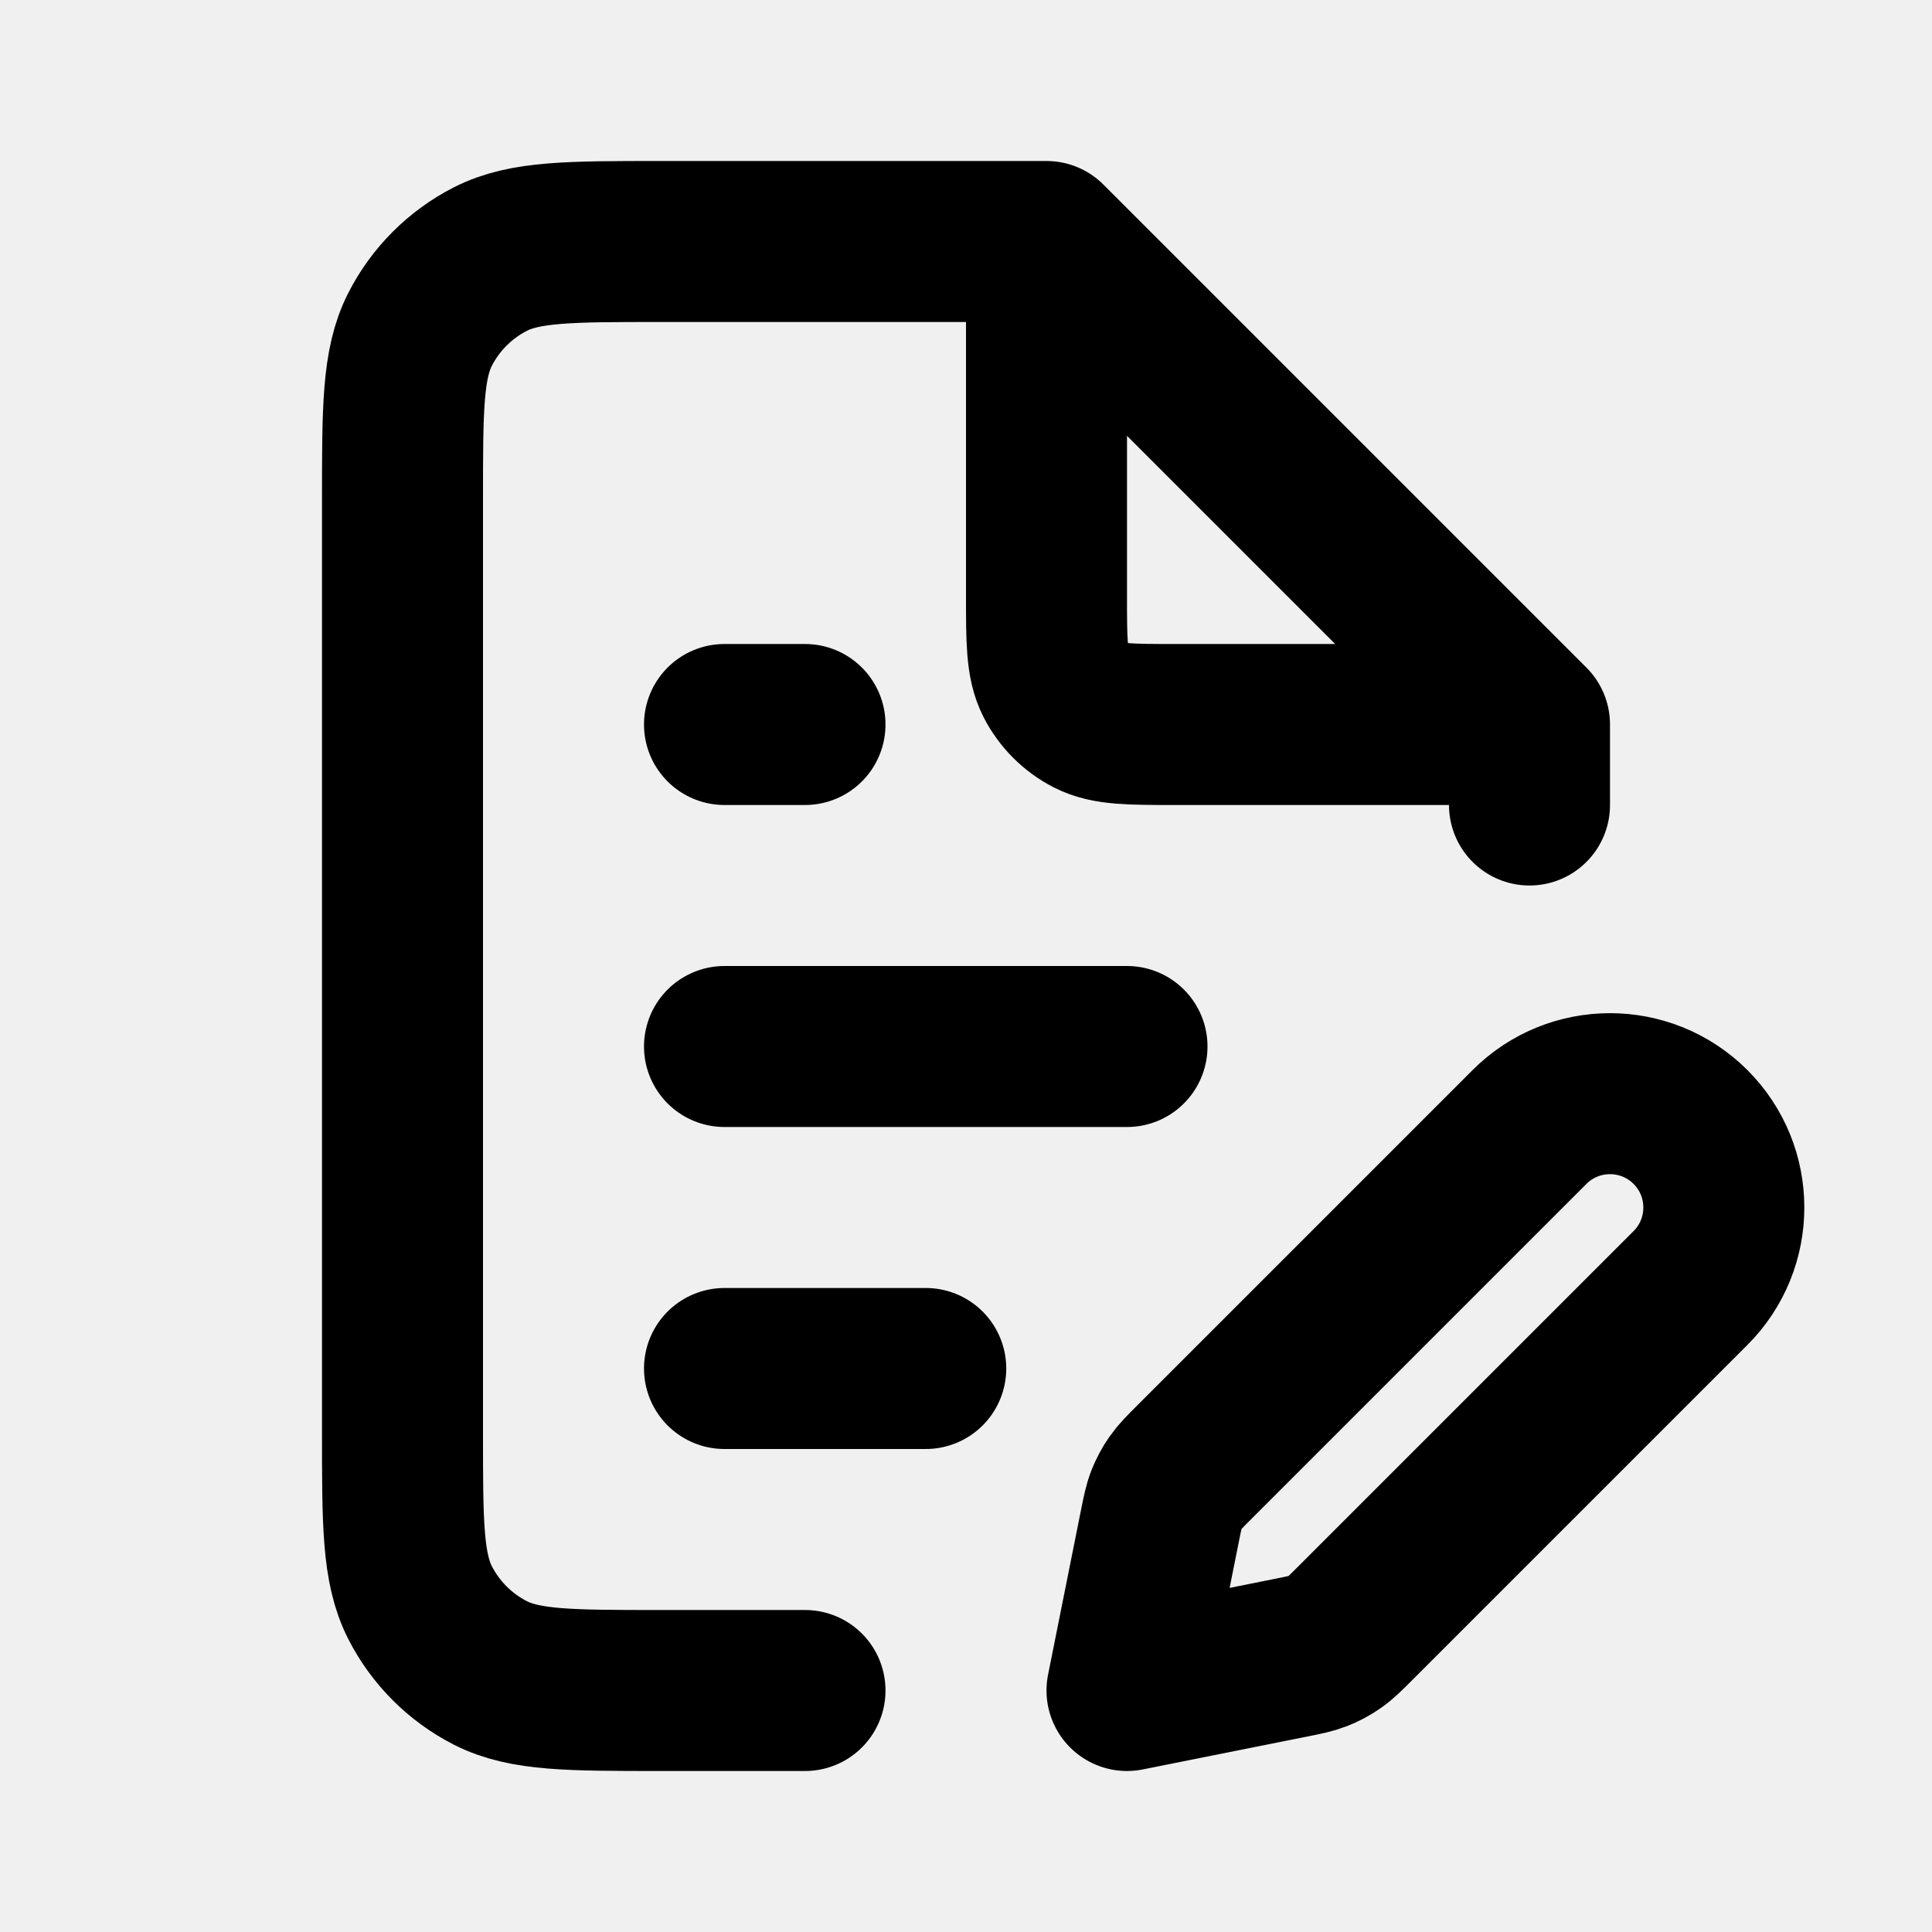
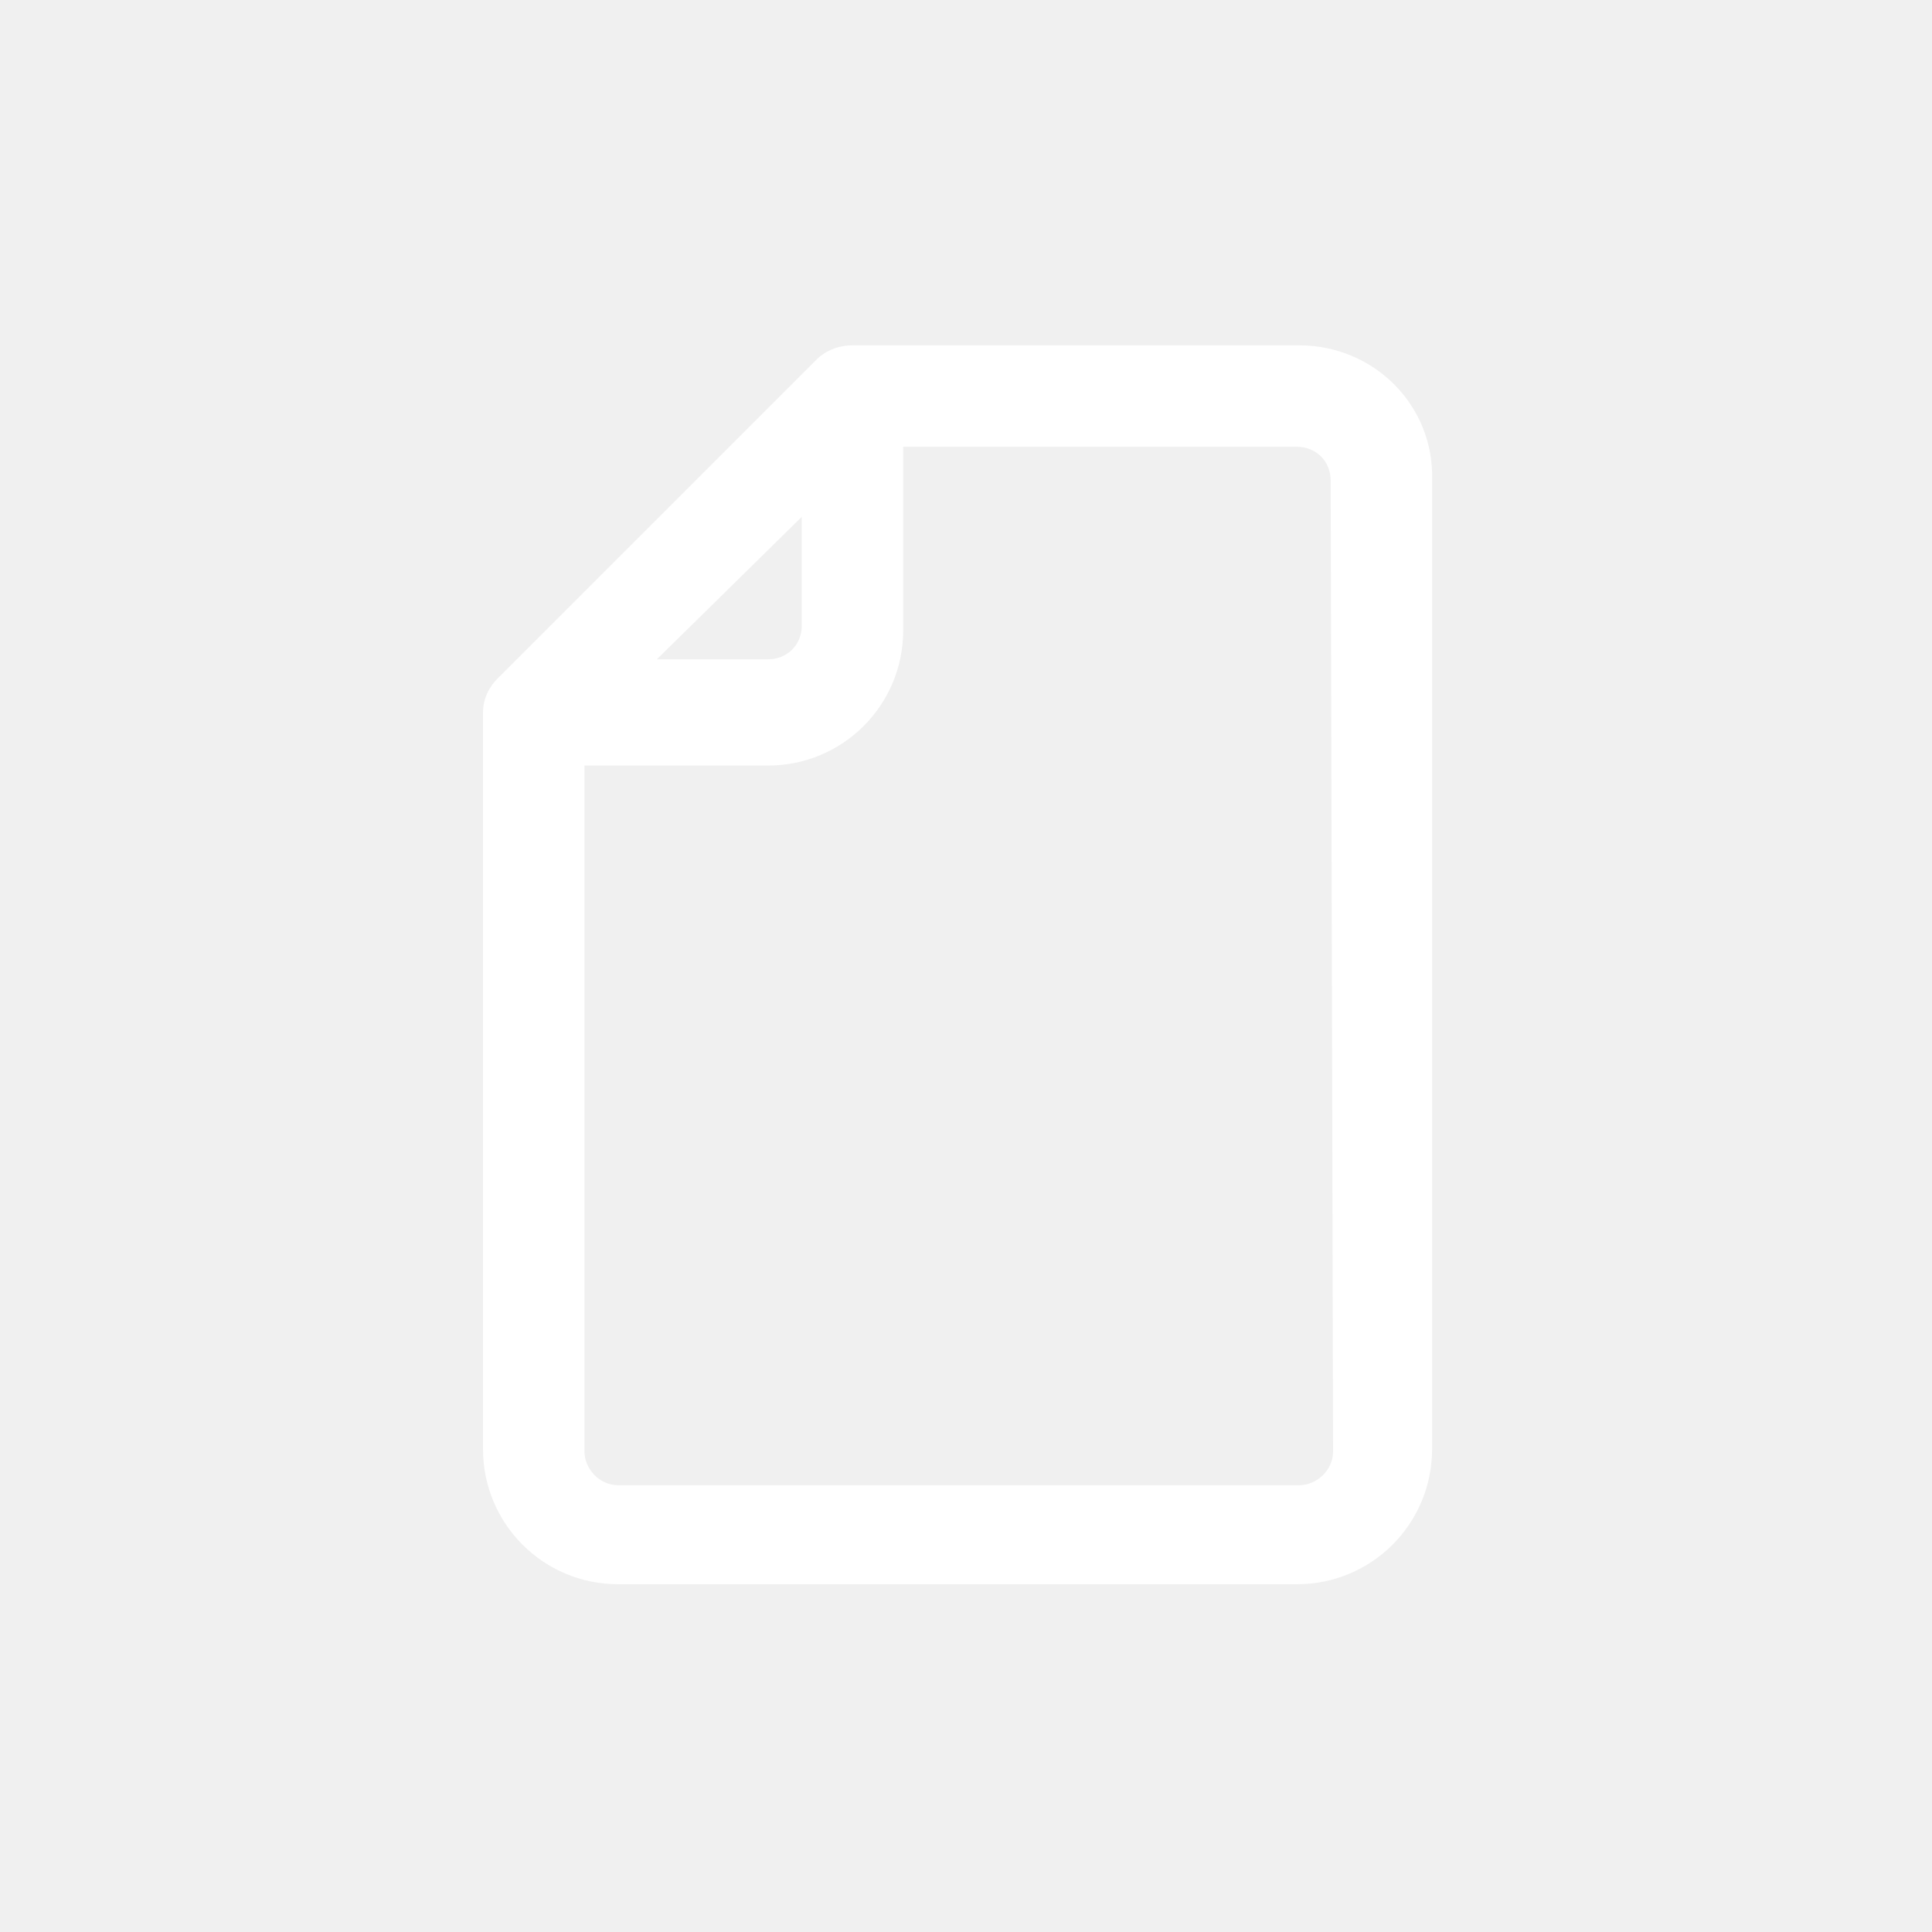
- <svg xmlns="http://www.w3.org/2000/svg" width="800px" height="800px" viewBox="0 0 24 24" fill="none">
-   <path d="M13 3H8.2C7.08 3 6.52 3 6.092 3.218C5.716 3.41 5.41 3.716 5.218 4.092C5 4.52 5 5.08 5 6.2V17.8C5 18.92 5 19.48 5.218 19.908C5.41 20.284 5.716 20.59 6.092 20.782C6.52 21 7.08 21 8.2 21H10M13 3L19 9M13 3V7.4C13 7.96 13 8.24 13.109 8.454C13.205 8.642 13.358 8.795 13.546 8.891C13.76 9 14.04 9 14.6 9H19M19 9V10M9 17H11.5M9 13H14M9 9H10M14 21L16.025 20.595C16.201 20.56 16.29 20.542 16.372 20.51C16.445 20.481 16.515 20.444 16.579 20.399C16.652 20.348 16.715 20.285 16.843 20.157L21 16C21.552 15.448 21.552 14.552 21 14C20.448 13.448 19.552 13.448 19 14L14.843 18.157C14.715 18.285 14.652 18.348 14.601 18.421C14.556 18.485 14.519 18.555 14.49 18.628C14.458 18.71 14.44 18.799 14.405 18.975L14 21Z" stroke="#000000" stroke-width="2" stroke-linecap="round" stroke-linejoin="round" />
+ <svg xmlns="http://www.w3.org/2000/svg" fill="white" width="300px" height="300px" viewBox="-8 0 32 32" version="1.1">
+   <path d="M13.52 5.72h-7.4c-0.36 0-0.56 0.2-0.6 0.24l-5.28 5.28c-0.040 0.040-0.24 0.24-0.24 0.56v12.2c0 1.24 1 2.24 2.24 2.24h11.24c1.24 0 2.24-1 2.24-2.24v-16.040c0.040-1.24-0.96-2.24-2.2-2.24zM5.28 8.56v1.8c0 0.32-0.24 0.56-0.56 0.56h-1.84l2.4-2.36zM14.080 24.040c0 0.32-0.28 0.56-0.56 0.56h-11.28c-0.32 0-0.56-0.28-0.56-0.56v-11.36h3.040c1.24 0 2.24-1 2.24-2.24v-3.040h6.52c0.32 0 0.56 0.24 0.56 0.56l0.040 16.080z" />
</svg>
